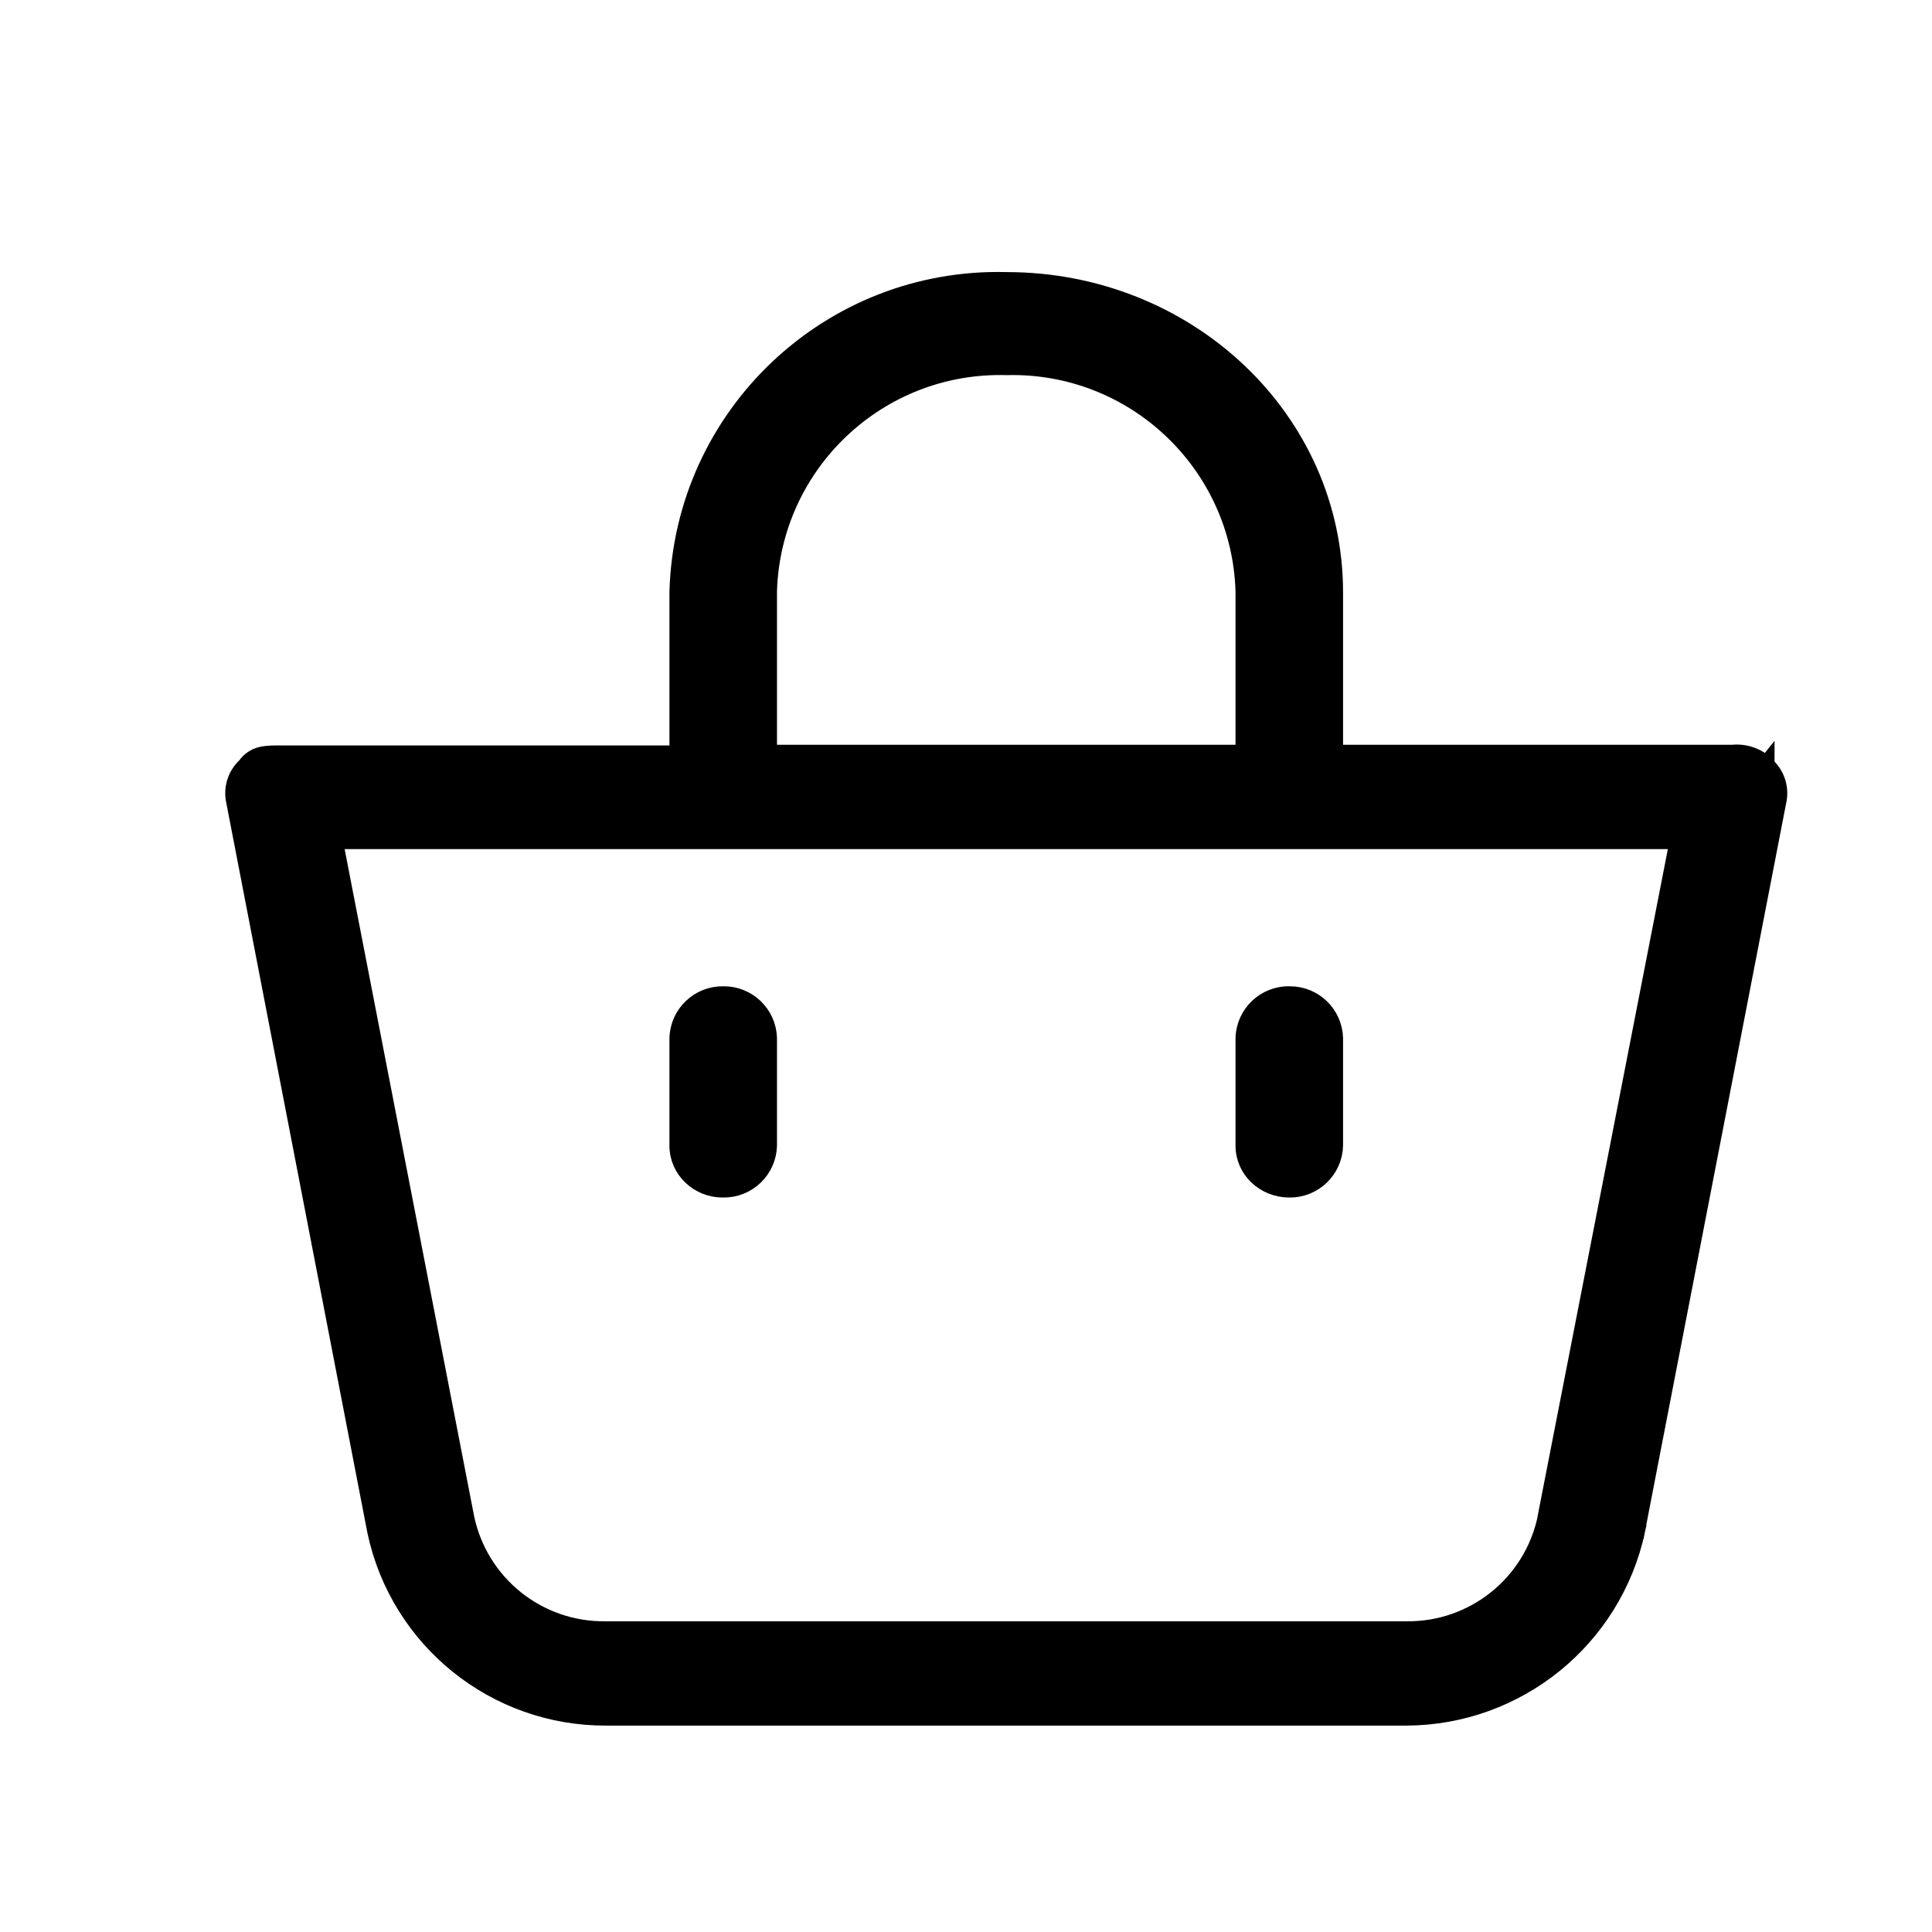
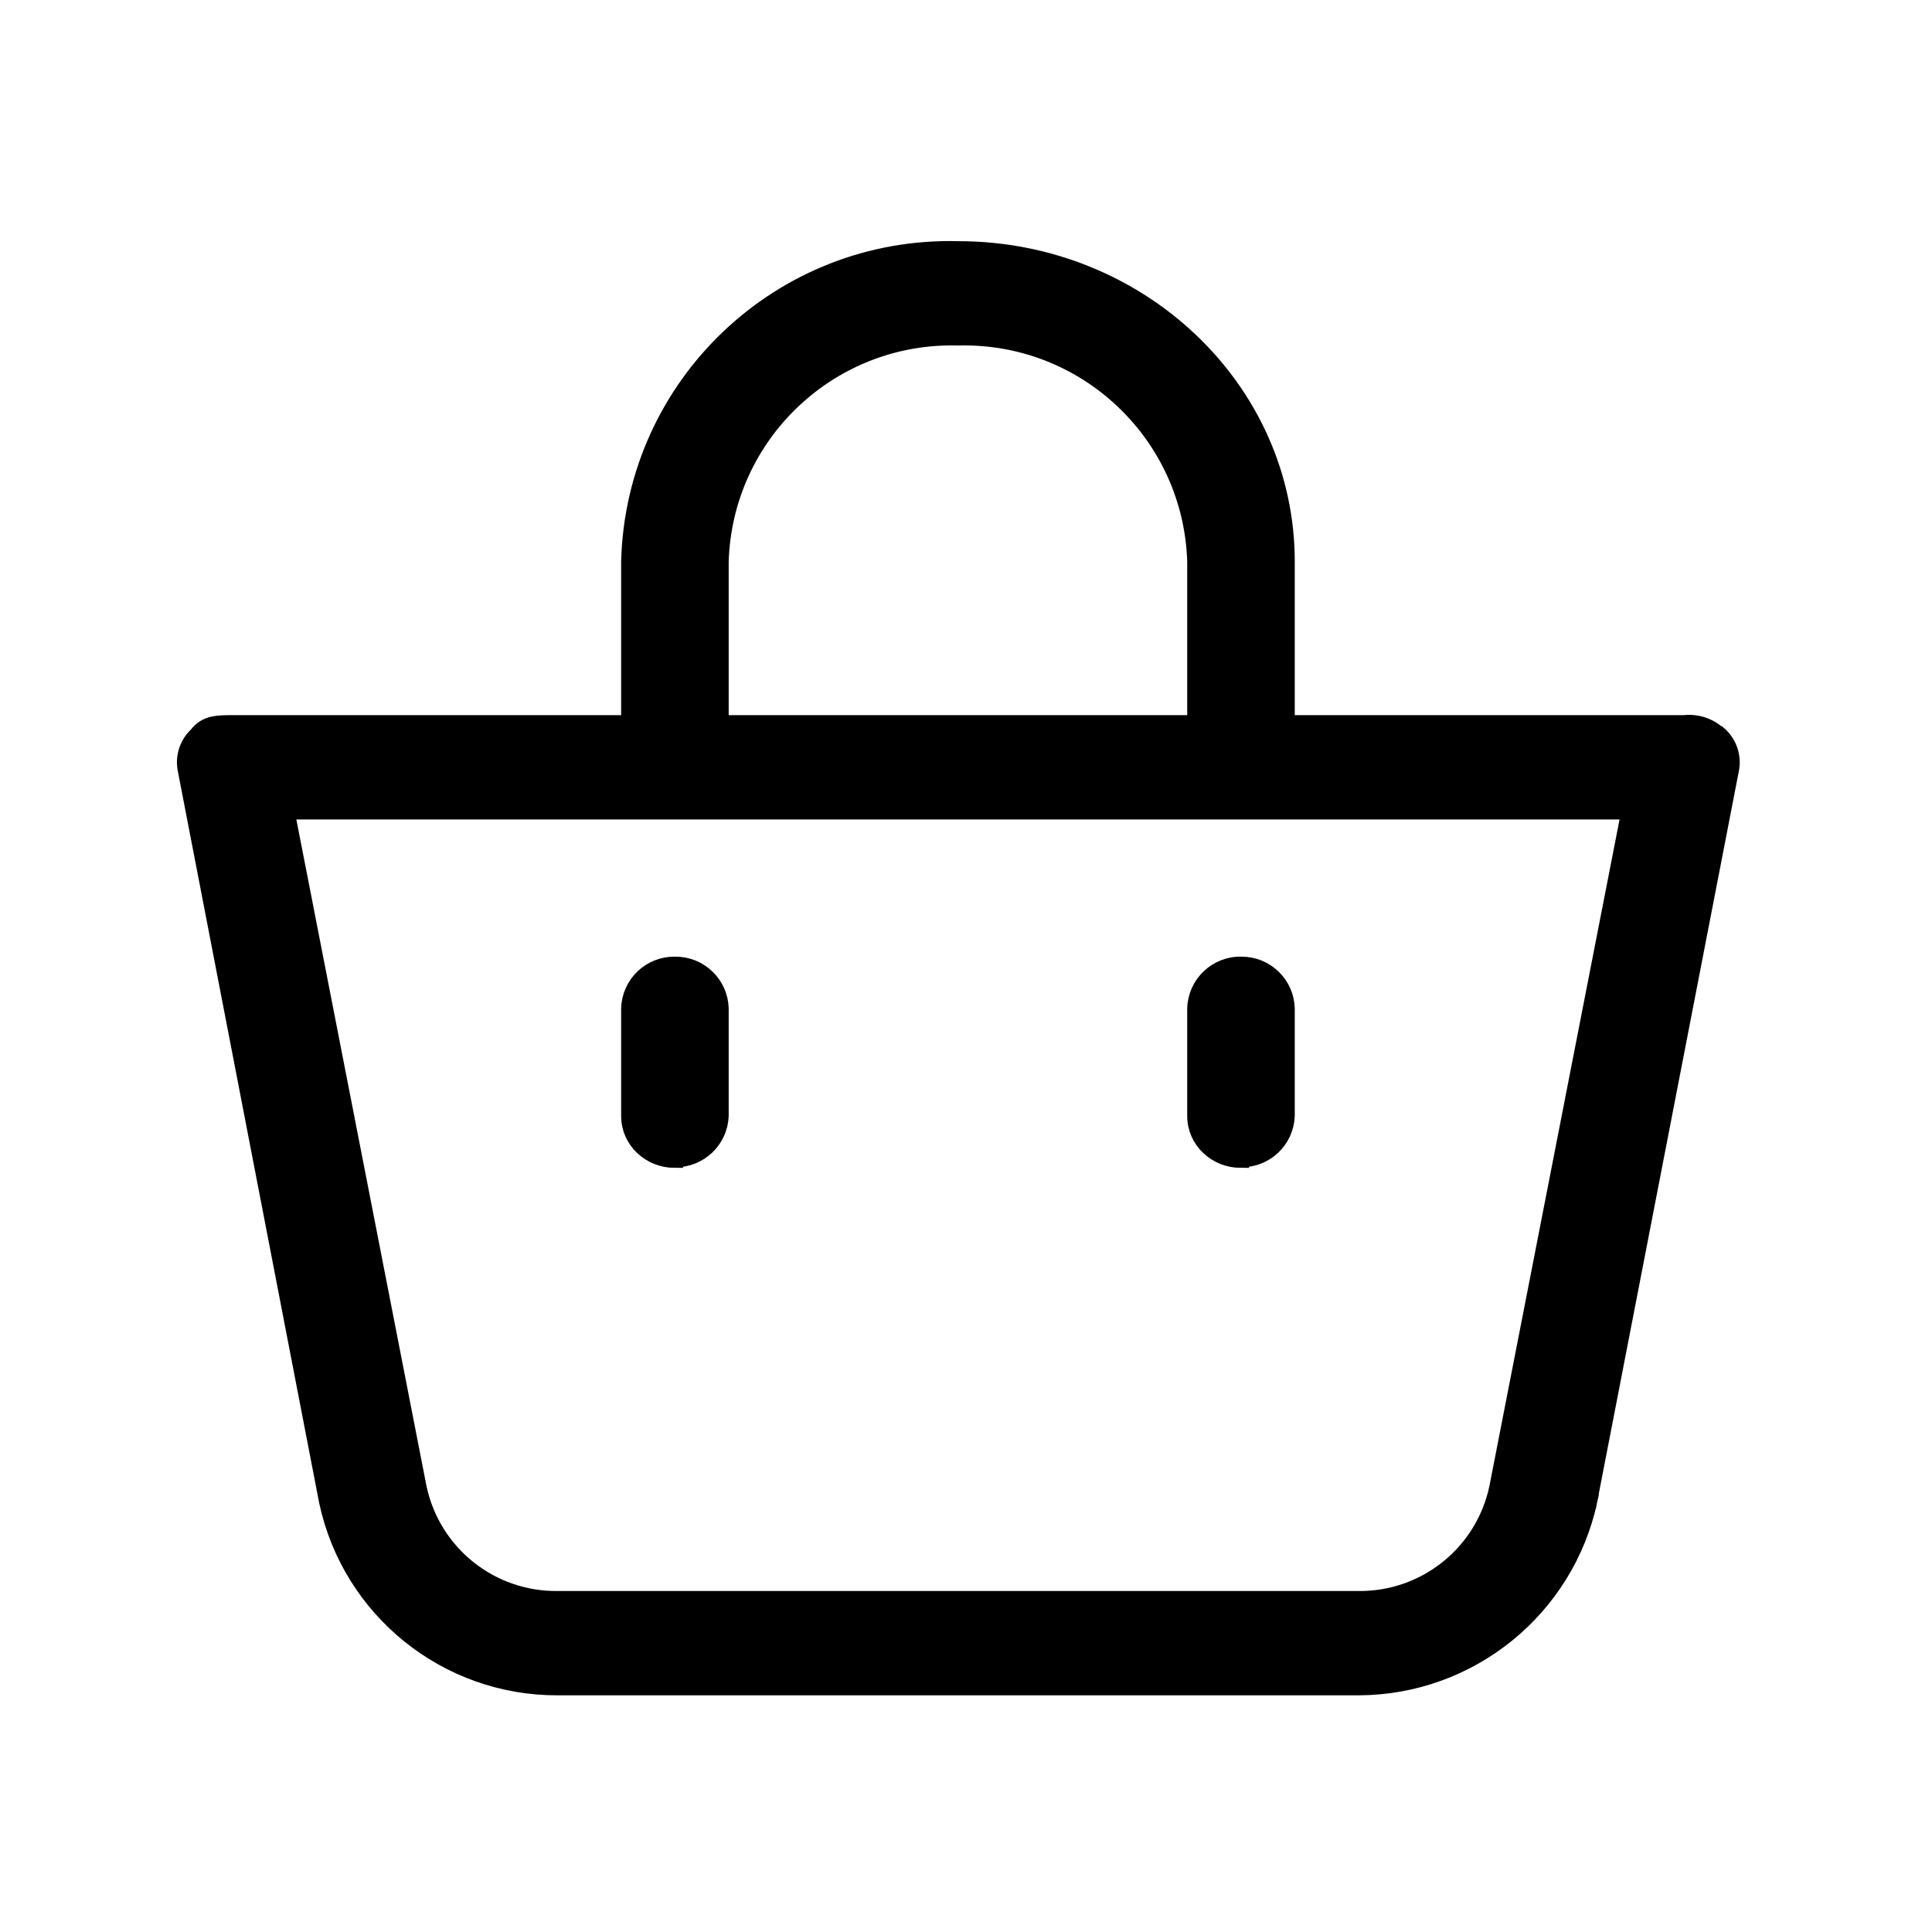
<svg xmlns="http://www.w3.org/2000/svg" width="30" height="30" viewBox="0 0 30 30" fill="none">
-   <path fill="CurrentColor" stroke="CurrentColor" stroke-width=".25" d="M27.43 11.87a.67.67 0 0 0-.53-.18h-6.17V9.2c0-2.7-2.29-4.85-5.1-4.85a4.98 4.98 0 0 0-5.11 4.84v2.51H4.34c-.09 0-.19 0-.28.02a.41.41 0 0 0-.25.17.58.58 0 0 0-.18.52l2.2 11.38a3.65 3.65 0 0 0 3.58 2.88h12.43a3.68 3.68 0 0 0 3.58-2.9l-.12-.03.12.02 2.2-11.35a.58.58 0 0 0-.19-.53Zm0 0-.08.09.08-.1ZM24 23.57a2.18 2.18 0 0 1-2.16 1.73H9.4a2.18 2.18 0 0 1-2.16-1.73L5.2 13.06h20.85L24 23.56ZM11.94 9.18a3.59 3.59 0 0 1 3.69-3.48 3.59 3.59 0 0 1 3.68 3.48v2.51h-7.37V9.2Z" />
-   <path fill="CurrentColor" stroke="CurrentColor" stroke-width=".25" d="M20.02 18.47a.7.7 0 0 0 .71-.68v-1.67a.7.7 0 0 0-.7-.68.7.7 0 0 0-.72.68v1.67c0 .38.32.68.71.68Zm-8.79 0a.7.7 0 0 0 .71-.68v-1.67a.7.7 0 0 0-.71-.68.7.7 0 0 0-.71.68v1.67c0 .38.32.68.7.68Z" />
+   <path d="M26.68 11.4a.67.67 0 0 0-.53-.17h-6.17V8.72c0-2.68-2.29-4.85-5.1-4.85a4.98 4.98 0 0 0-5.11 4.85v2.51H3.59c-.09 0-.19 0-.28.02a.41.41 0 0 0-.25.16.58.58 0 0 0-.18.52l2.2 11.39a3.65 3.65 0 0 0 3.58 2.88H21.1a3.68 3.68 0 0 0 3.58-2.9l-.12-.03.12.02 2.2-11.35a.58.58 0 0 0-.19-.54Zm0 0-.08.1.08-.1Zm-3.43 11.7a2.18 2.18 0 0 1-2.16 1.73H8.66A2.18 2.18 0 0 1 6.5 23.1L4.45 12.6H25.3l-2.05 10.5ZM11.19 8.72a3.59 3.59 0 0 1 3.69-3.48 3.59 3.59 0 0 1 3.68 3.48v2.51h-7.37V8.72Z M19.27 18a.7.7 0 0 0 .71-.67v-1.67a.7.7 0 0 0-.7-.68.7.7 0 0 0-.72.68v1.67c0 .38.32.68.71.68Zm-8.79 0a.7.7 0 0 0 .71-.67v-1.67a.7.7 0 0 0-.71-.68.7.7 0 0 0-.71.68v1.67c0 .38.32.68.71.68Z" fill="CurrentColor" stroke="CurrentColor" stroke-width=".25" />
+   <path class="cart-hover" d="M26.68 11.4a.67.67 0 0 0-.53-.17h-6.17V8.72c0-2.68-2.29-4.85-5.1-4.85a4.98 4.98 0 0 0-5.11 4.85v2.51H3.59c-.09 0-.19 0-.28.02a.41.41 0 0 0-.25.16.58.58 0 0 0-.18.52l2.2 11.39a3.65 3.65 0 0 0 3.58 2.88H21.1a3.68 3.68 0 0 0 3.58-2.9l-.12-.03.12.02 2.2-11.35a.58.58 0 0 0-.19-.54Zm0 0-.08.1.08-.1Z" stroke-width=".25" />
</svg>
